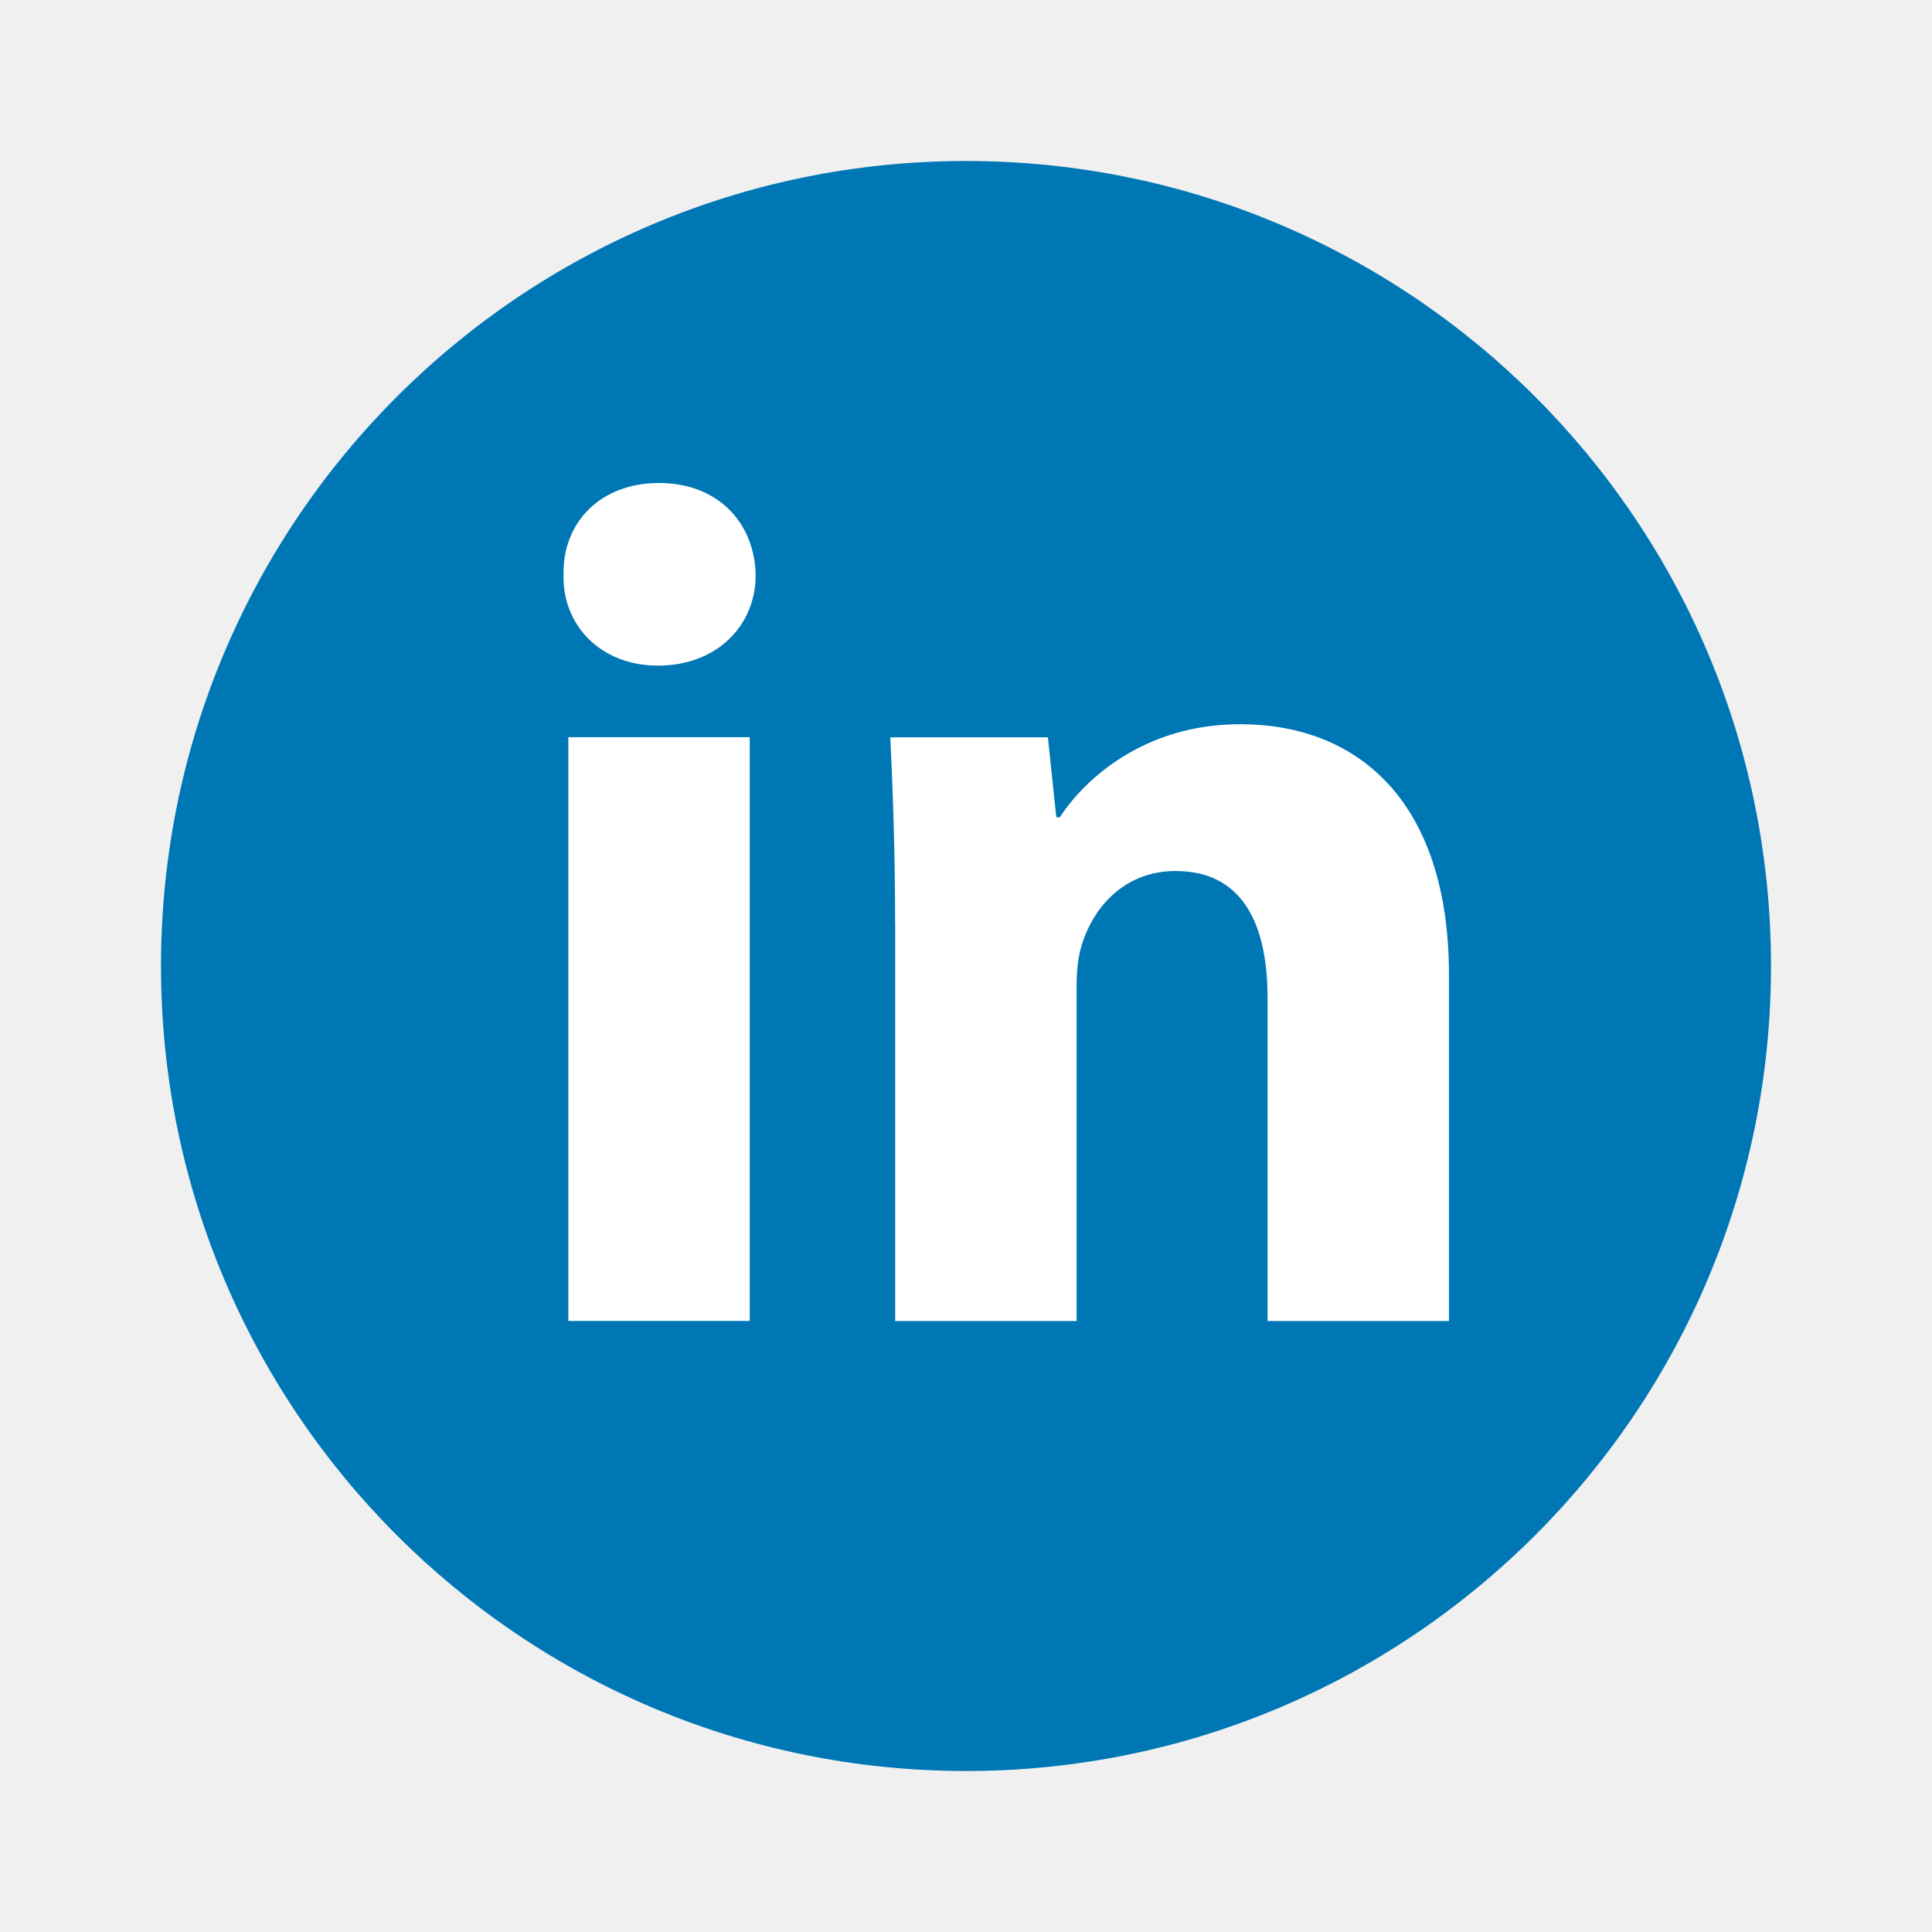
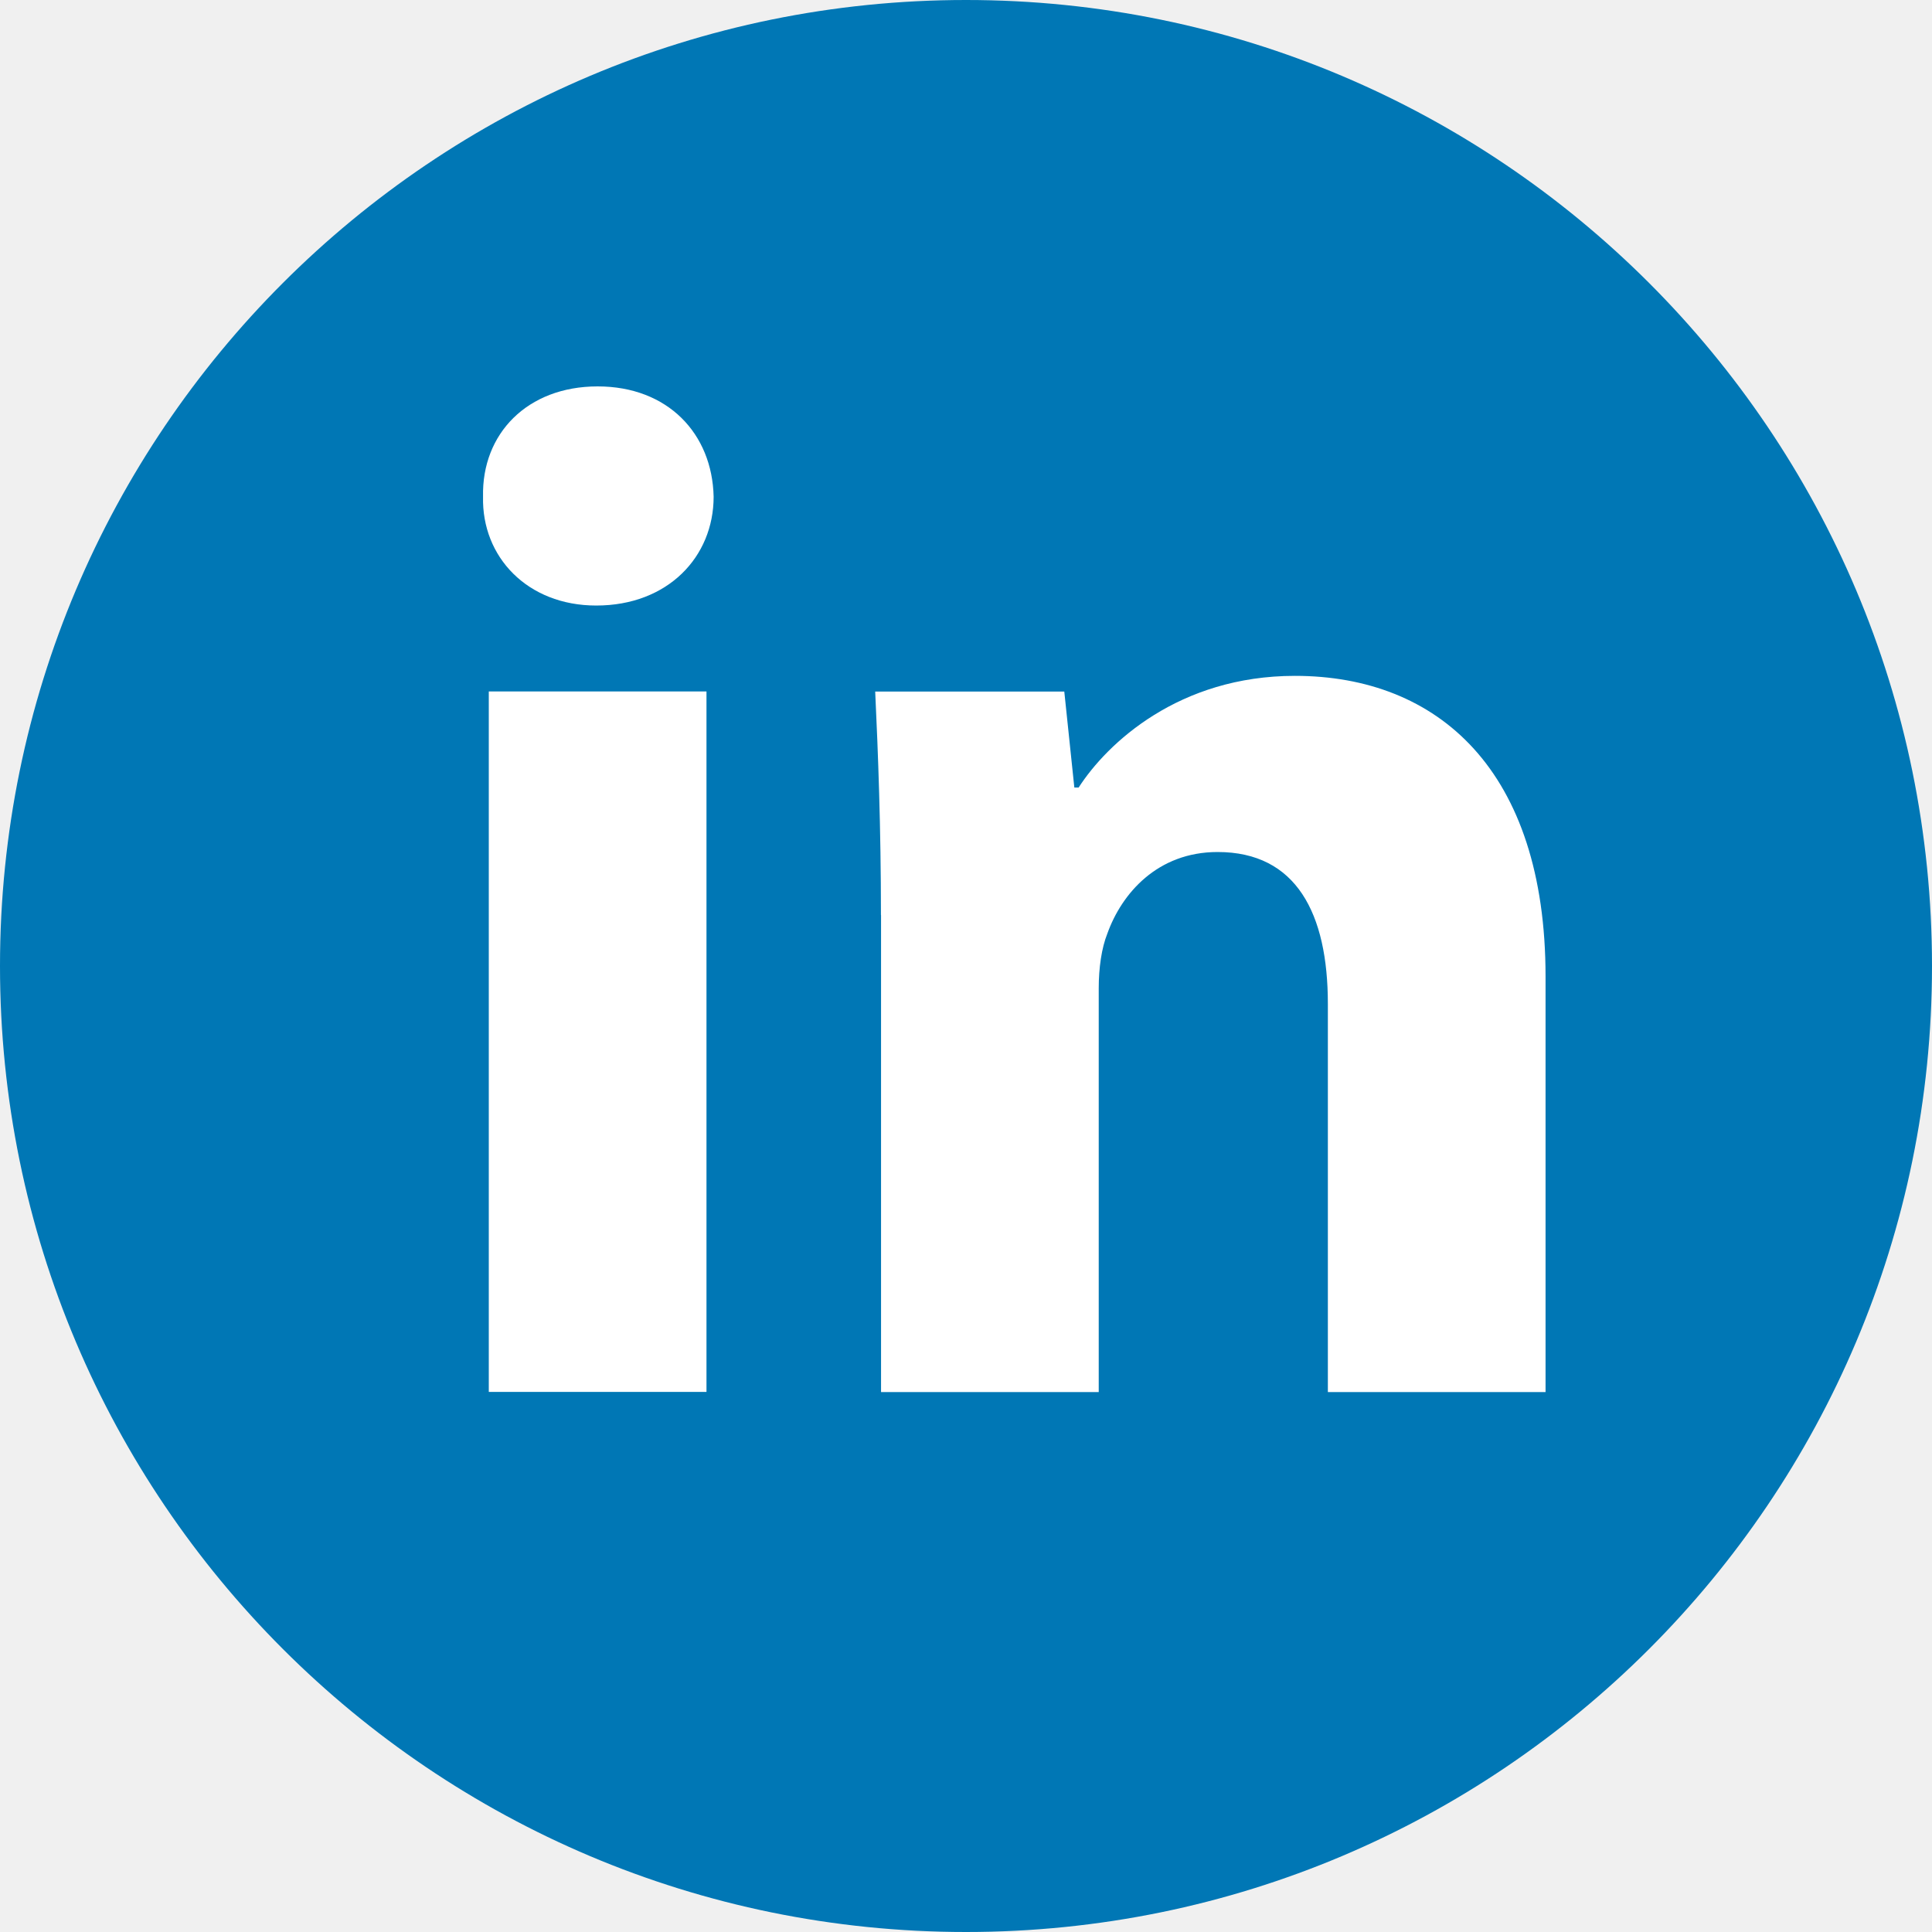
- <svg xmlns="http://www.w3.org/2000/svg" width="800px" height="800px" viewBox="0 0 48 48" fill="none">
+ <svg xmlns="http://www.w3.org/2000/svg" fill="none" viewBox="4 4 40 40">
  <circle cx="24" cy="24" r="20" fill="#0077B5" />
  <path fill-rule="evenodd" clip-rule="evenodd" d="M18.775 14.284C18.775 15.529 17.827 16.537 16.344 16.537C14.919 16.537 13.971 15.529 14.001 14.284C13.971 12.978 14.919 12 16.373 12C17.827 12 18.746 12.978 18.775 14.284ZM14.12 32.819V18.316H18.627V32.818H14.12V32.819Z" fill="white" />
  <path fill-rule="evenodd" clip-rule="evenodd" d="M22.239 22.945C22.239 21.136 22.18 19.593 22.12 18.318H26.035L26.243 20.305H26.332C26.925 19.385 28.408 17.993 30.81 17.993C33.775 17.993 35.999 19.95 35.999 24.219V32.821H31.492V24.784C31.492 22.914 30.84 21.64 29.209 21.64C27.963 21.64 27.222 22.5 26.926 23.33C26.807 23.627 26.748 24.041 26.748 24.457V32.821H22.241V22.945H22.239Z" fill="white" />
</svg>
